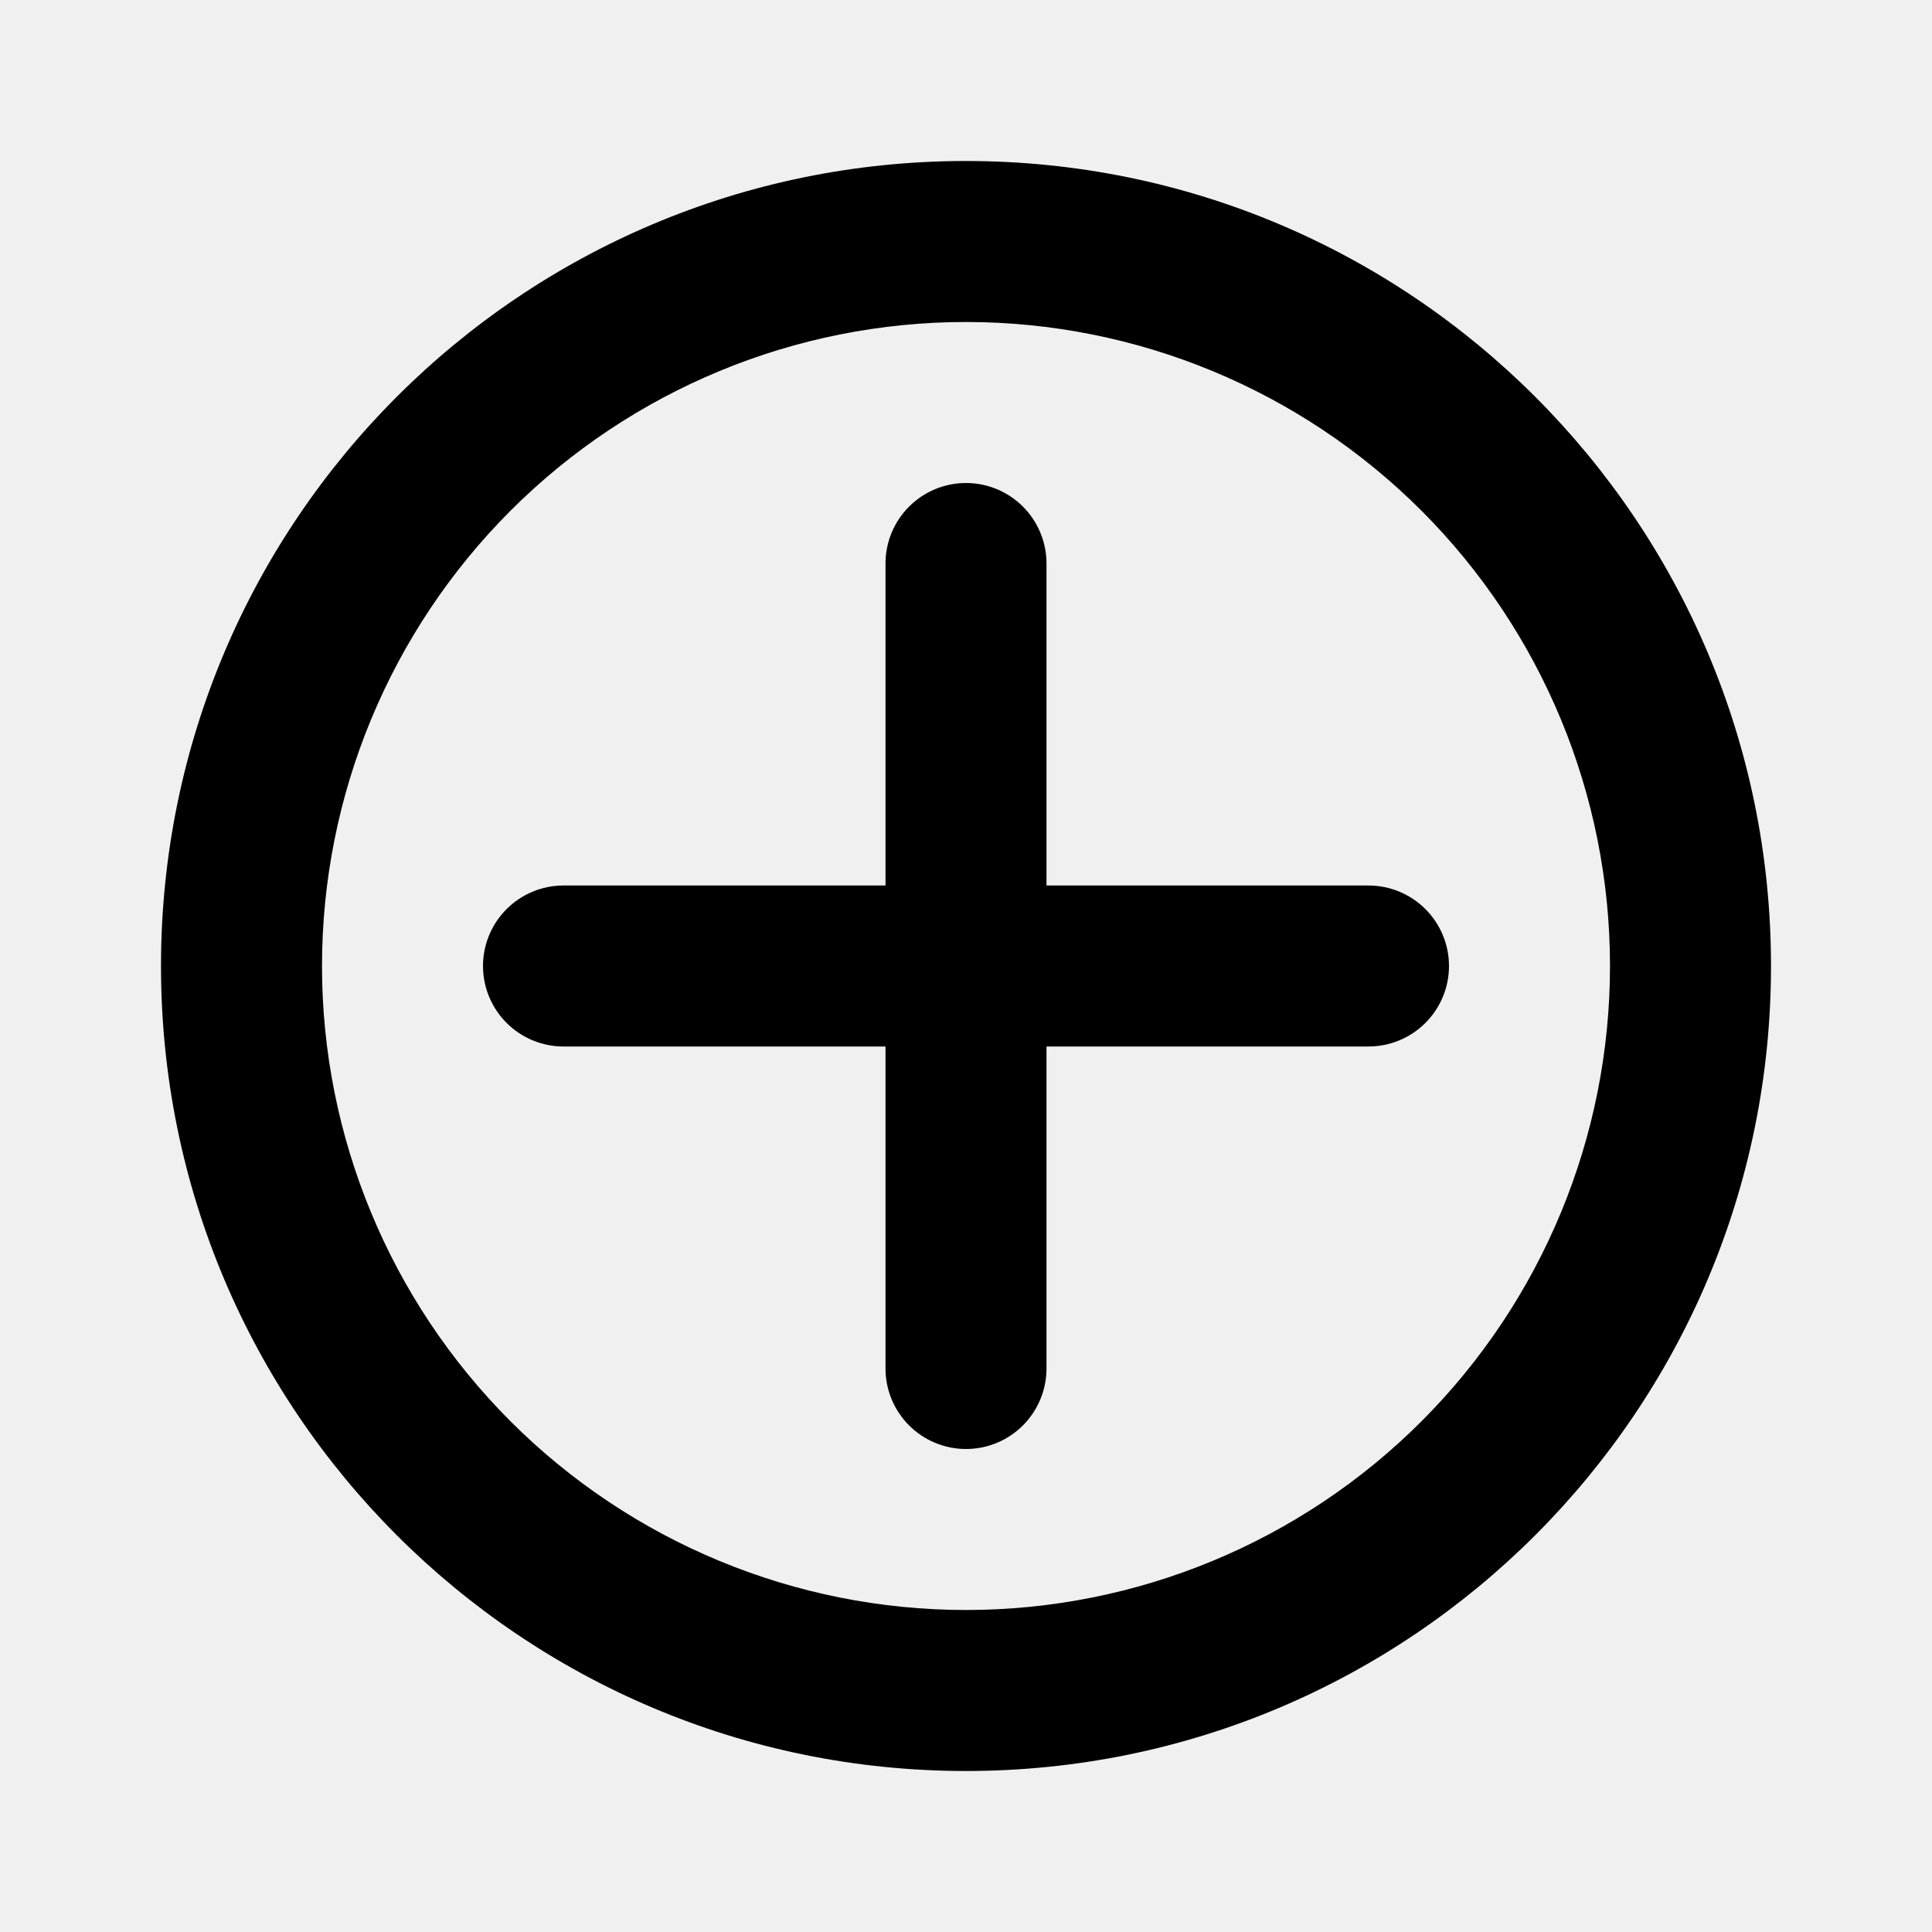
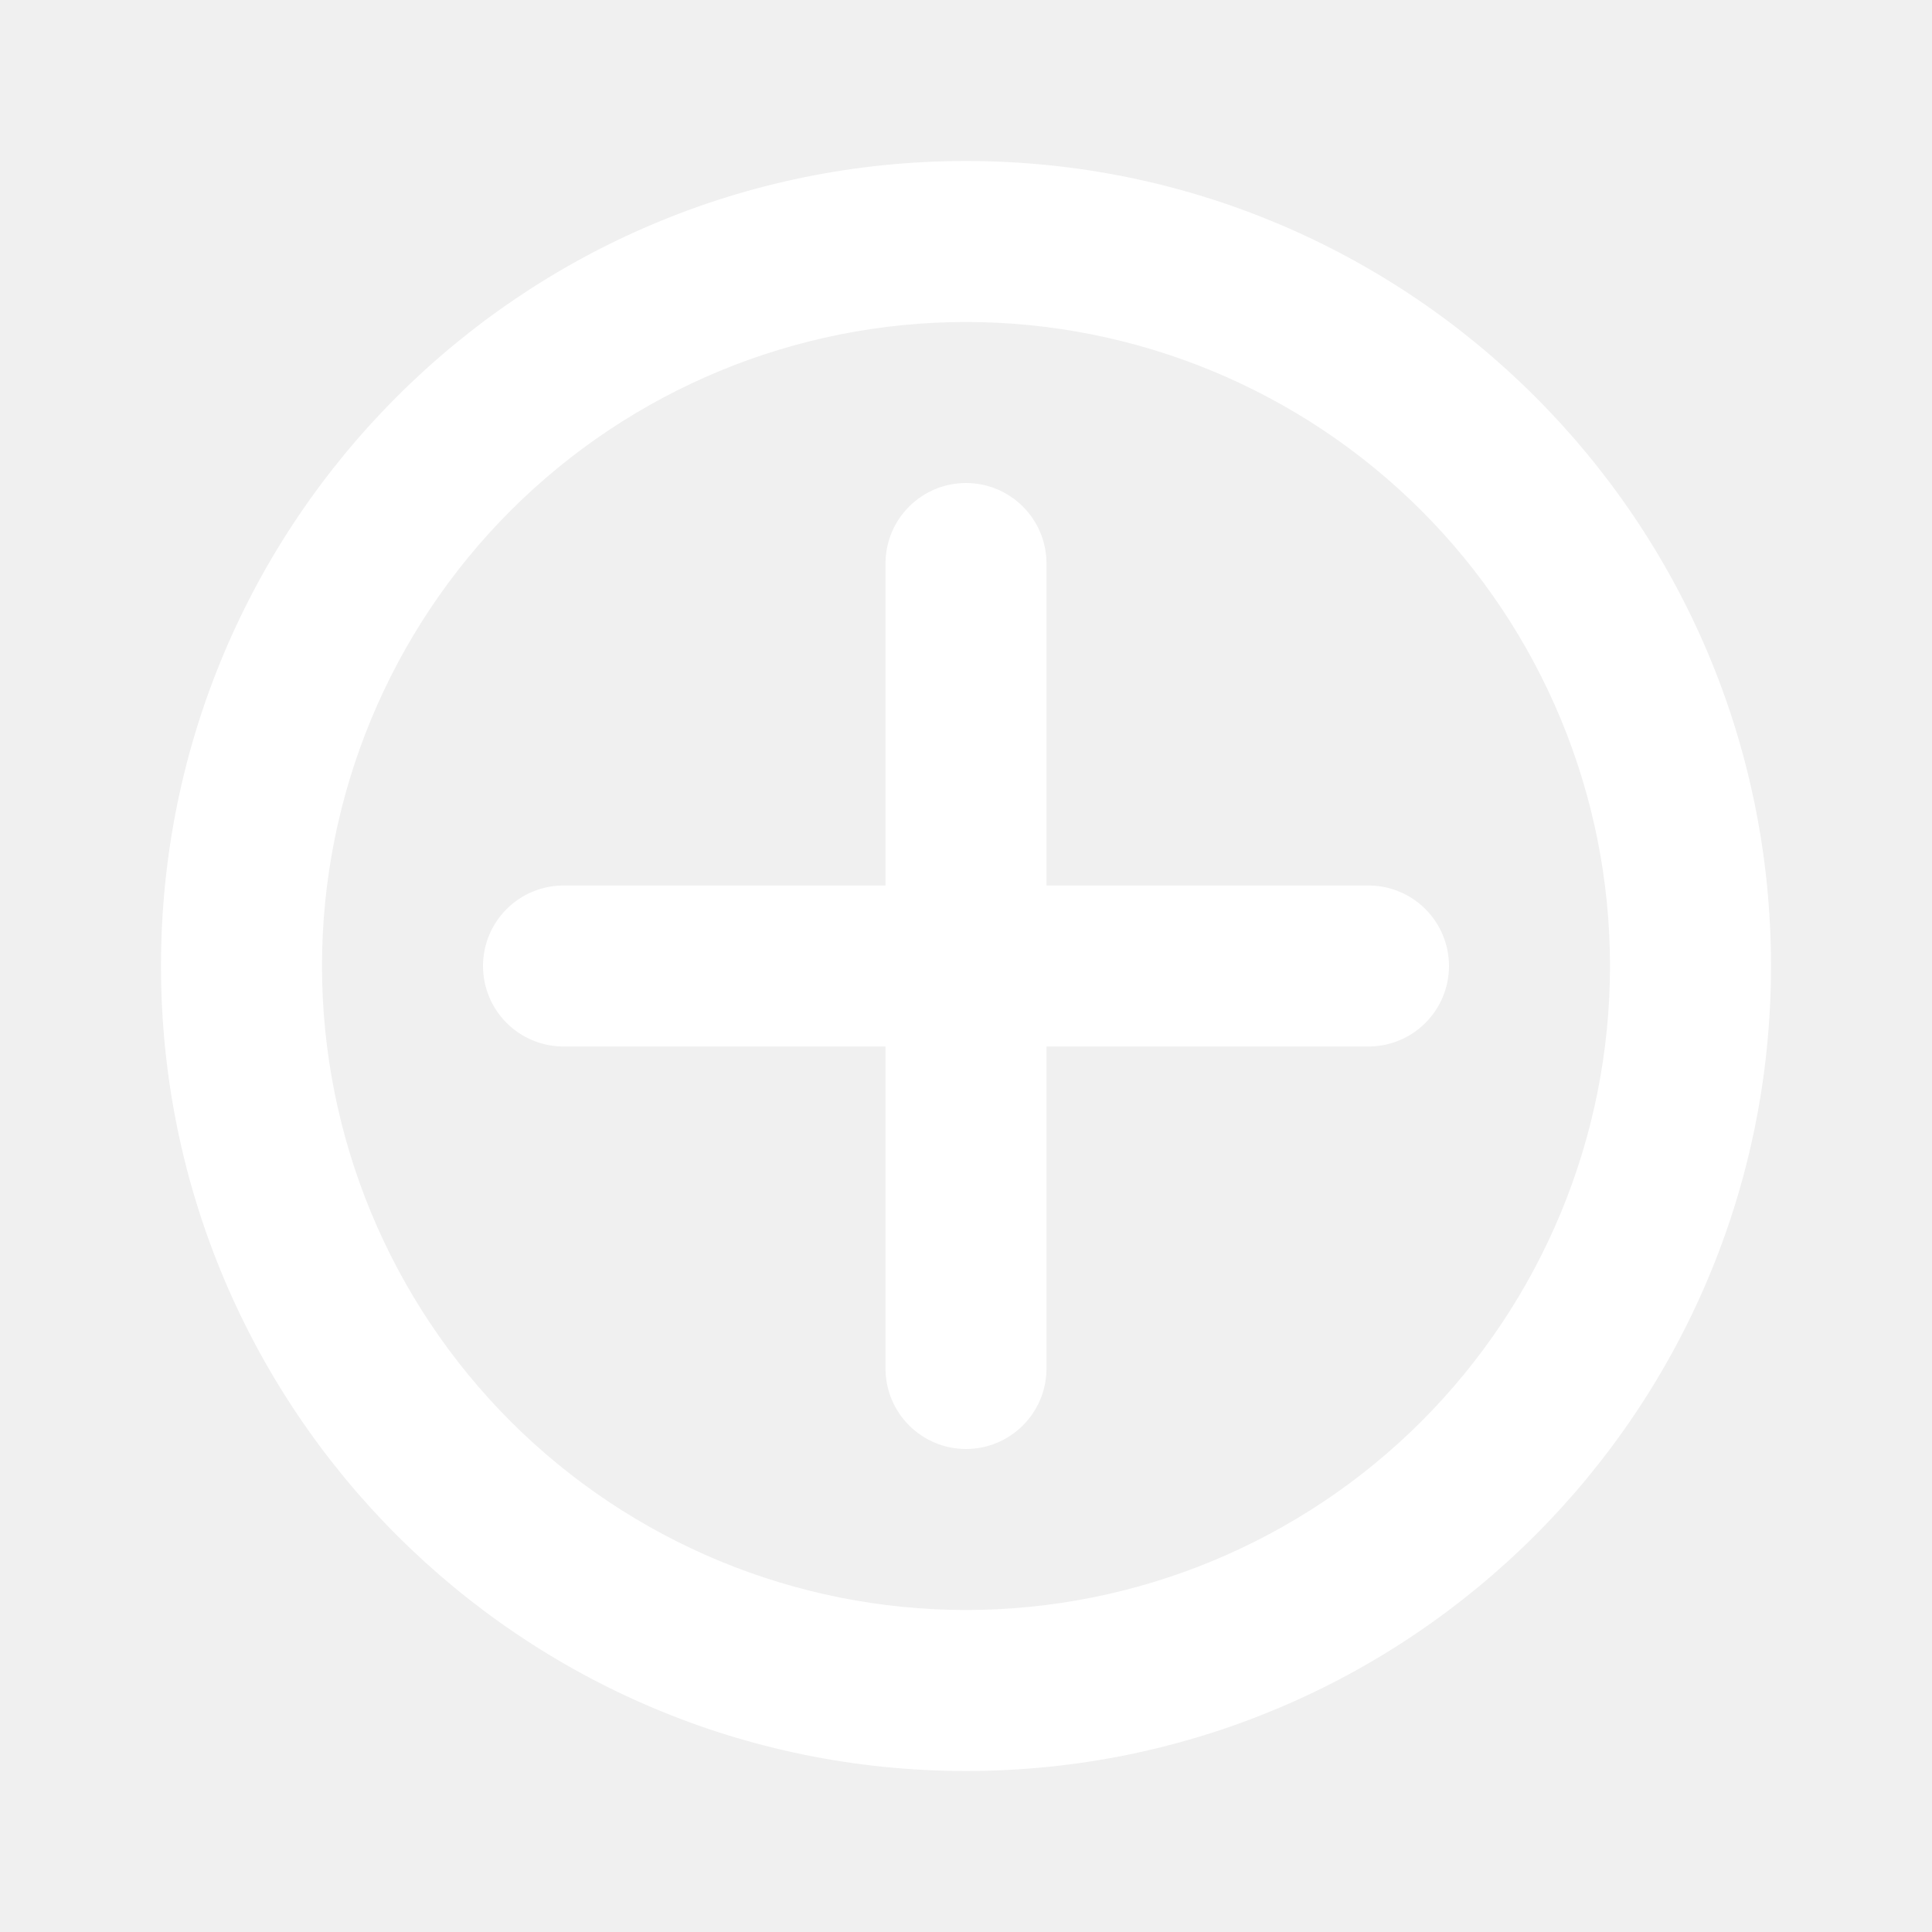
<svg xmlns="http://www.w3.org/2000/svg" width="48" height="48" viewBox="0 0 48 48" fill="none">
-   <path fill-rule="evenodd" clip-rule="evenodd" d="M4 24C4 12.954 12.954 4 24 4C35.046 4 44 12.954 44 24C44 35.046 35.046 44 24 44C12.954 44 4 35.046 4 24ZM24 8C19.756 8 15.687 9.686 12.686 12.686C9.686 15.687 8 19.756 8 24C8 28.244 9.686 32.313 12.686 35.314C15.687 38.314 19.756 40 24 40C28.244 40 32.313 38.314 35.314 35.314C38.314 32.313 40 28.244 40 24C40 19.756 38.314 15.687 35.314 12.686C32.313 9.686 28.244 8 24 8Z" fill="black" />
-   <path fill-rule="evenodd" clip-rule="evenodd" d="M26 14C26 13.47 25.789 12.961 25.414 12.586C25.039 12.211 24.53 12 24 12C23.47 12 22.961 12.211 22.586 12.586C22.211 12.961 22 13.47 22 14V22H14C13.47 22 12.961 22.211 12.586 22.586C12.211 22.961 12 23.47 12 24C12 24.53 12.211 25.039 12.586 25.414C12.961 25.789 13.47 26 14 26H22V34C22 34.53 22.211 35.039 22.586 35.414C22.961 35.789 23.47 36 24 36C24.53 36 25.039 35.789 25.414 35.414C25.789 35.039 26 34.53 26 34V26H34C34.53 26 35.039 25.789 35.414 25.414C35.789 25.039 36 24.53 36 24C36 23.47 35.789 22.961 35.414 22.586C35.039 22.211 34.53 22 34 22H26V14Z" fill="black" />
+   <path fill-rule="evenodd" clip-rule="evenodd" d="M4 24C4 12.954 12.954 4 24 4C35.046 4 44 12.954 44 24C44 35.046 35.046 44 24 44C12.954 44 4 35.046 4 24ZM24 8C19.756 8 15.687 9.686 12.686 12.686C9.686 15.687 8 19.756 8 24C8 28.244 9.686 32.313 12.686 35.314C15.687 38.314 19.756 40 24 40C28.244 40 32.313 38.314 35.314 35.314C38.314 32.313 40 28.244 40 24C40 19.756 38.314 15.687 35.314 12.686C32.313 9.686 28.244 8 24 8Z" fill="white" />
+   <path fill-rule="evenodd" clip-rule="evenodd" d="M26 14C26 13.47 25.789 12.961 25.414 12.586C25.039 12.211 24.53 12 24 12C23.47 12 22.961 12.211 22.586 12.586C22.211 12.961 22 13.47 22 14V22H14C13.47 22 12.961 22.211 12.586 22.586C12.211 22.961 12 23.47 12 24C12 24.53 12.211 25.039 12.586 25.414C12.961 25.789 13.47 26 14 26H22V34C22 34.53 22.211 35.039 22.586 35.414C22.961 35.789 23.47 36 24 36C24.53 36 25.039 35.789 25.414 35.414C25.789 35.039 26 34.53 26 34V26H34C34.53 26 35.039 25.789 35.414 25.414C35.789 25.039 36 24.53 36 24C36 23.47 35.789 22.961 35.414 22.586C35.039 22.211 34.53 22 34 22H26V14Z" fill="white" />
</svg>
